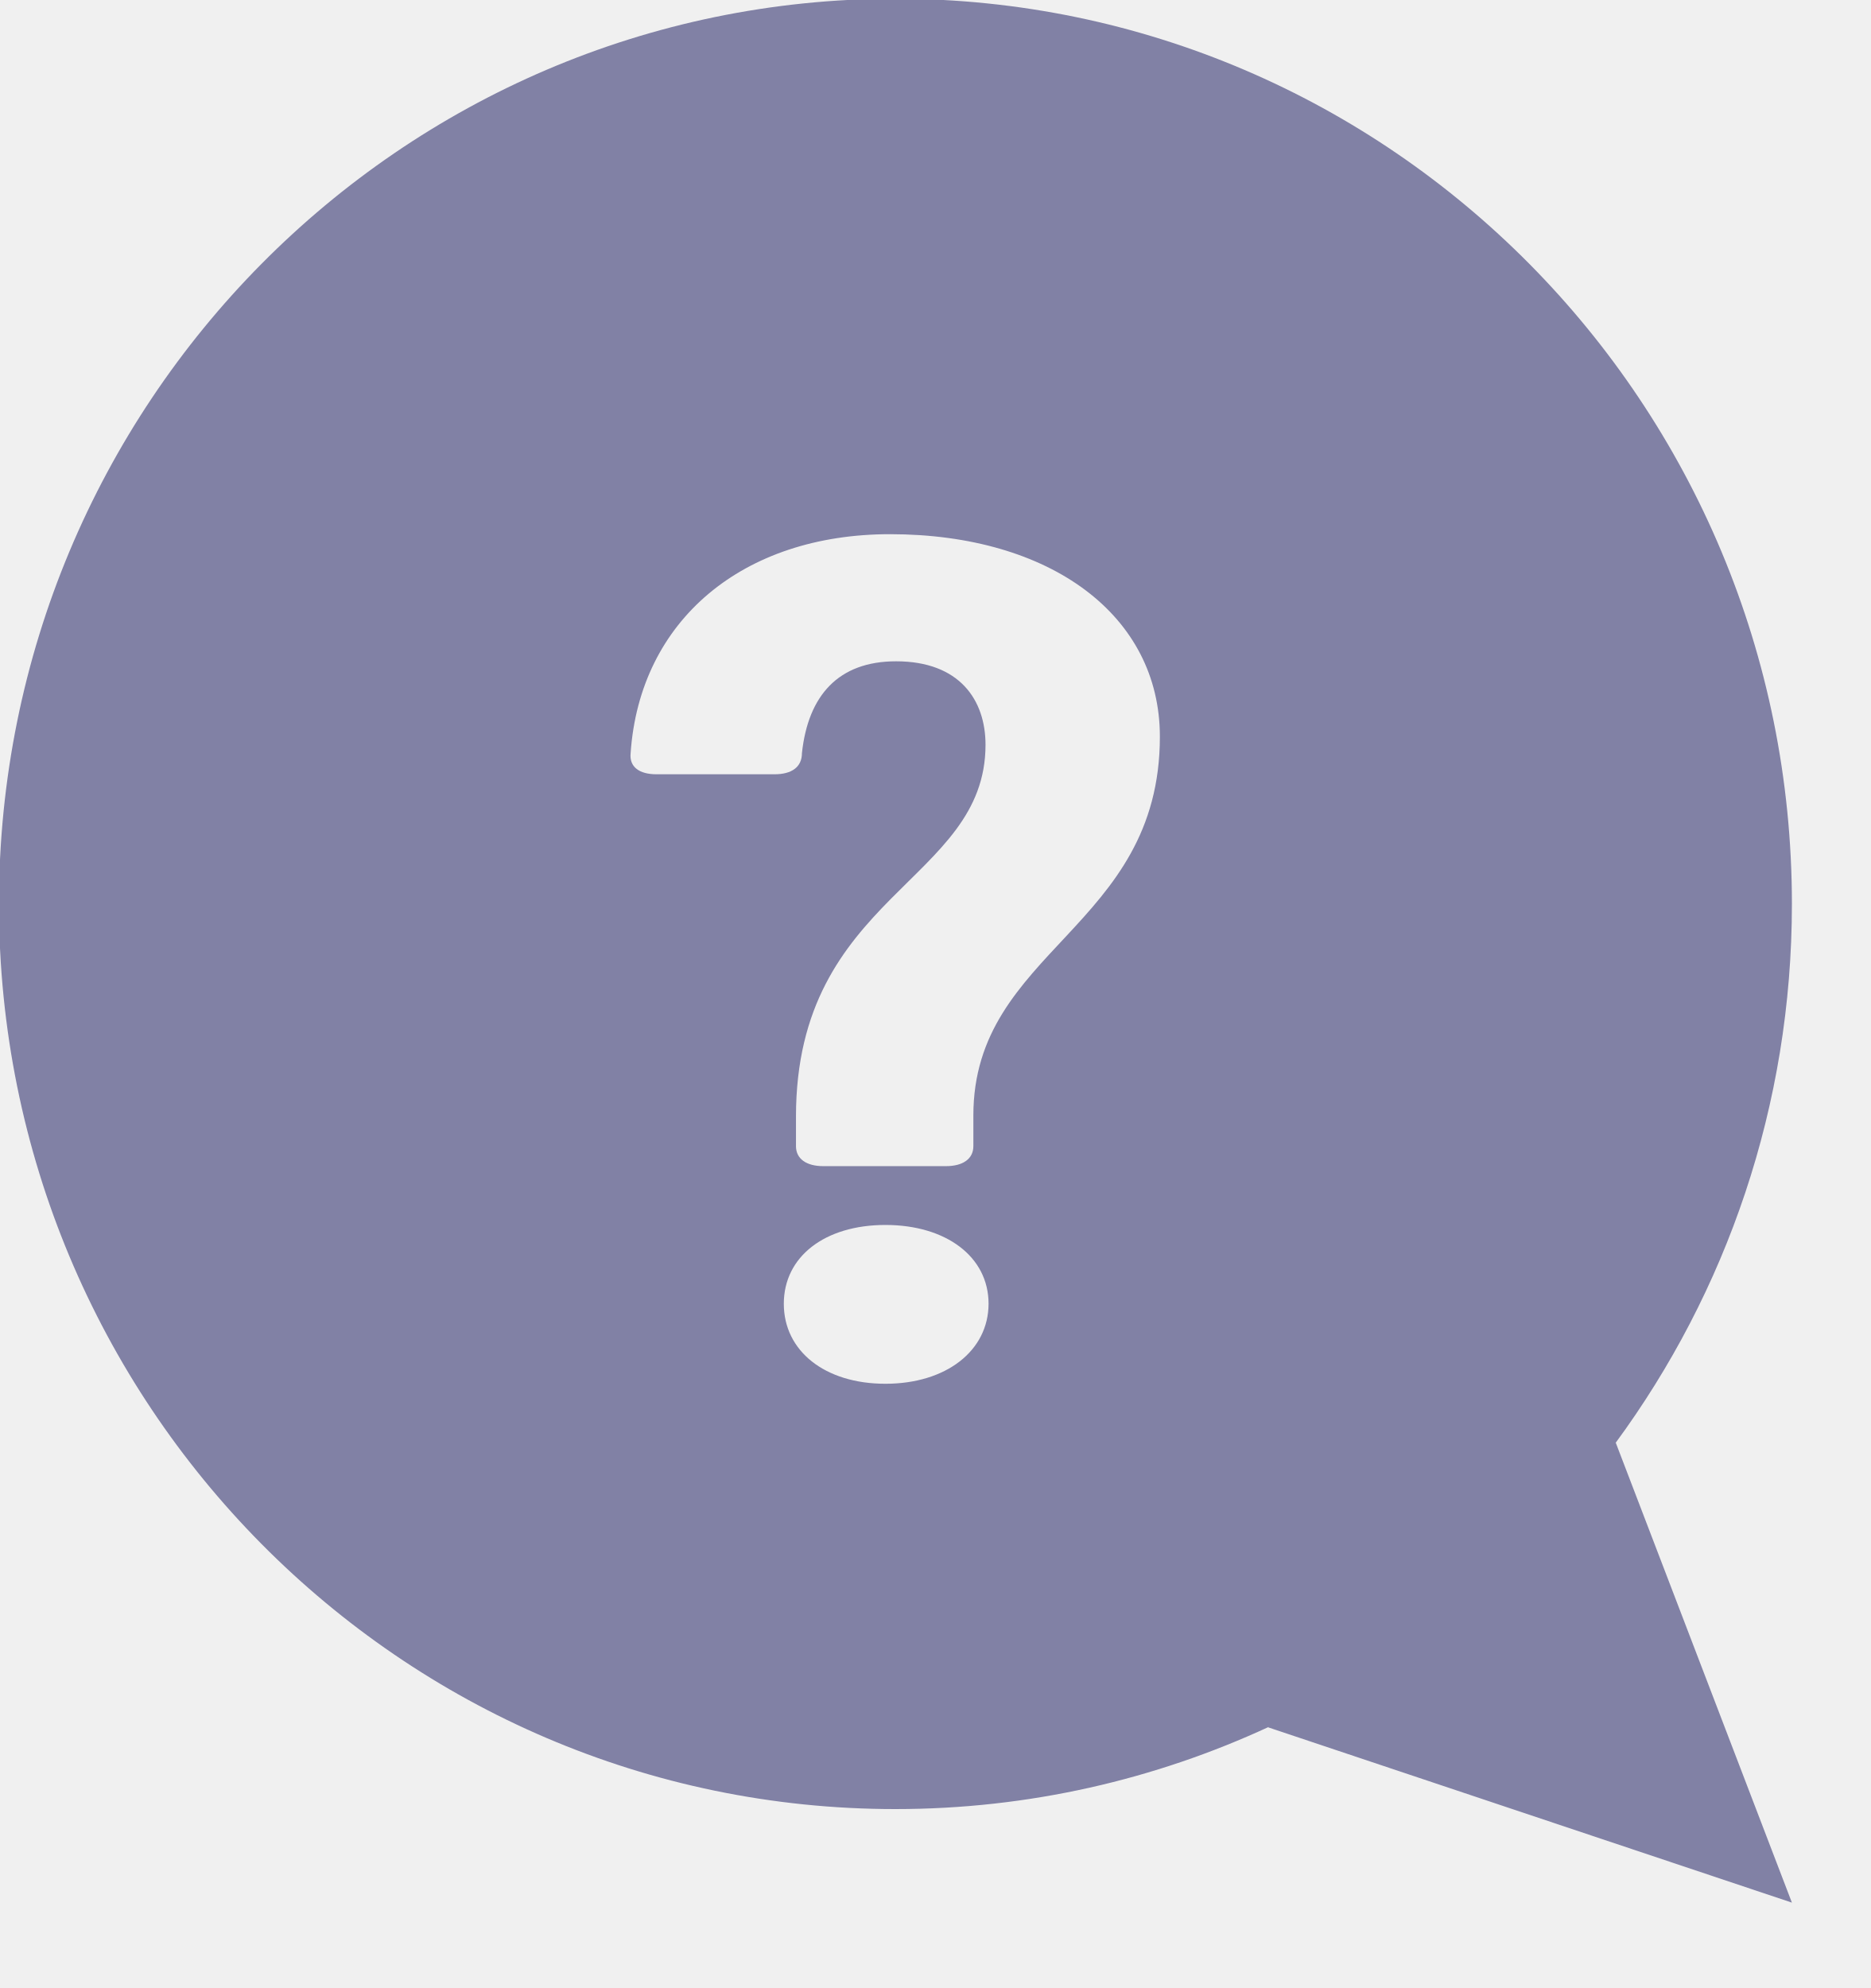
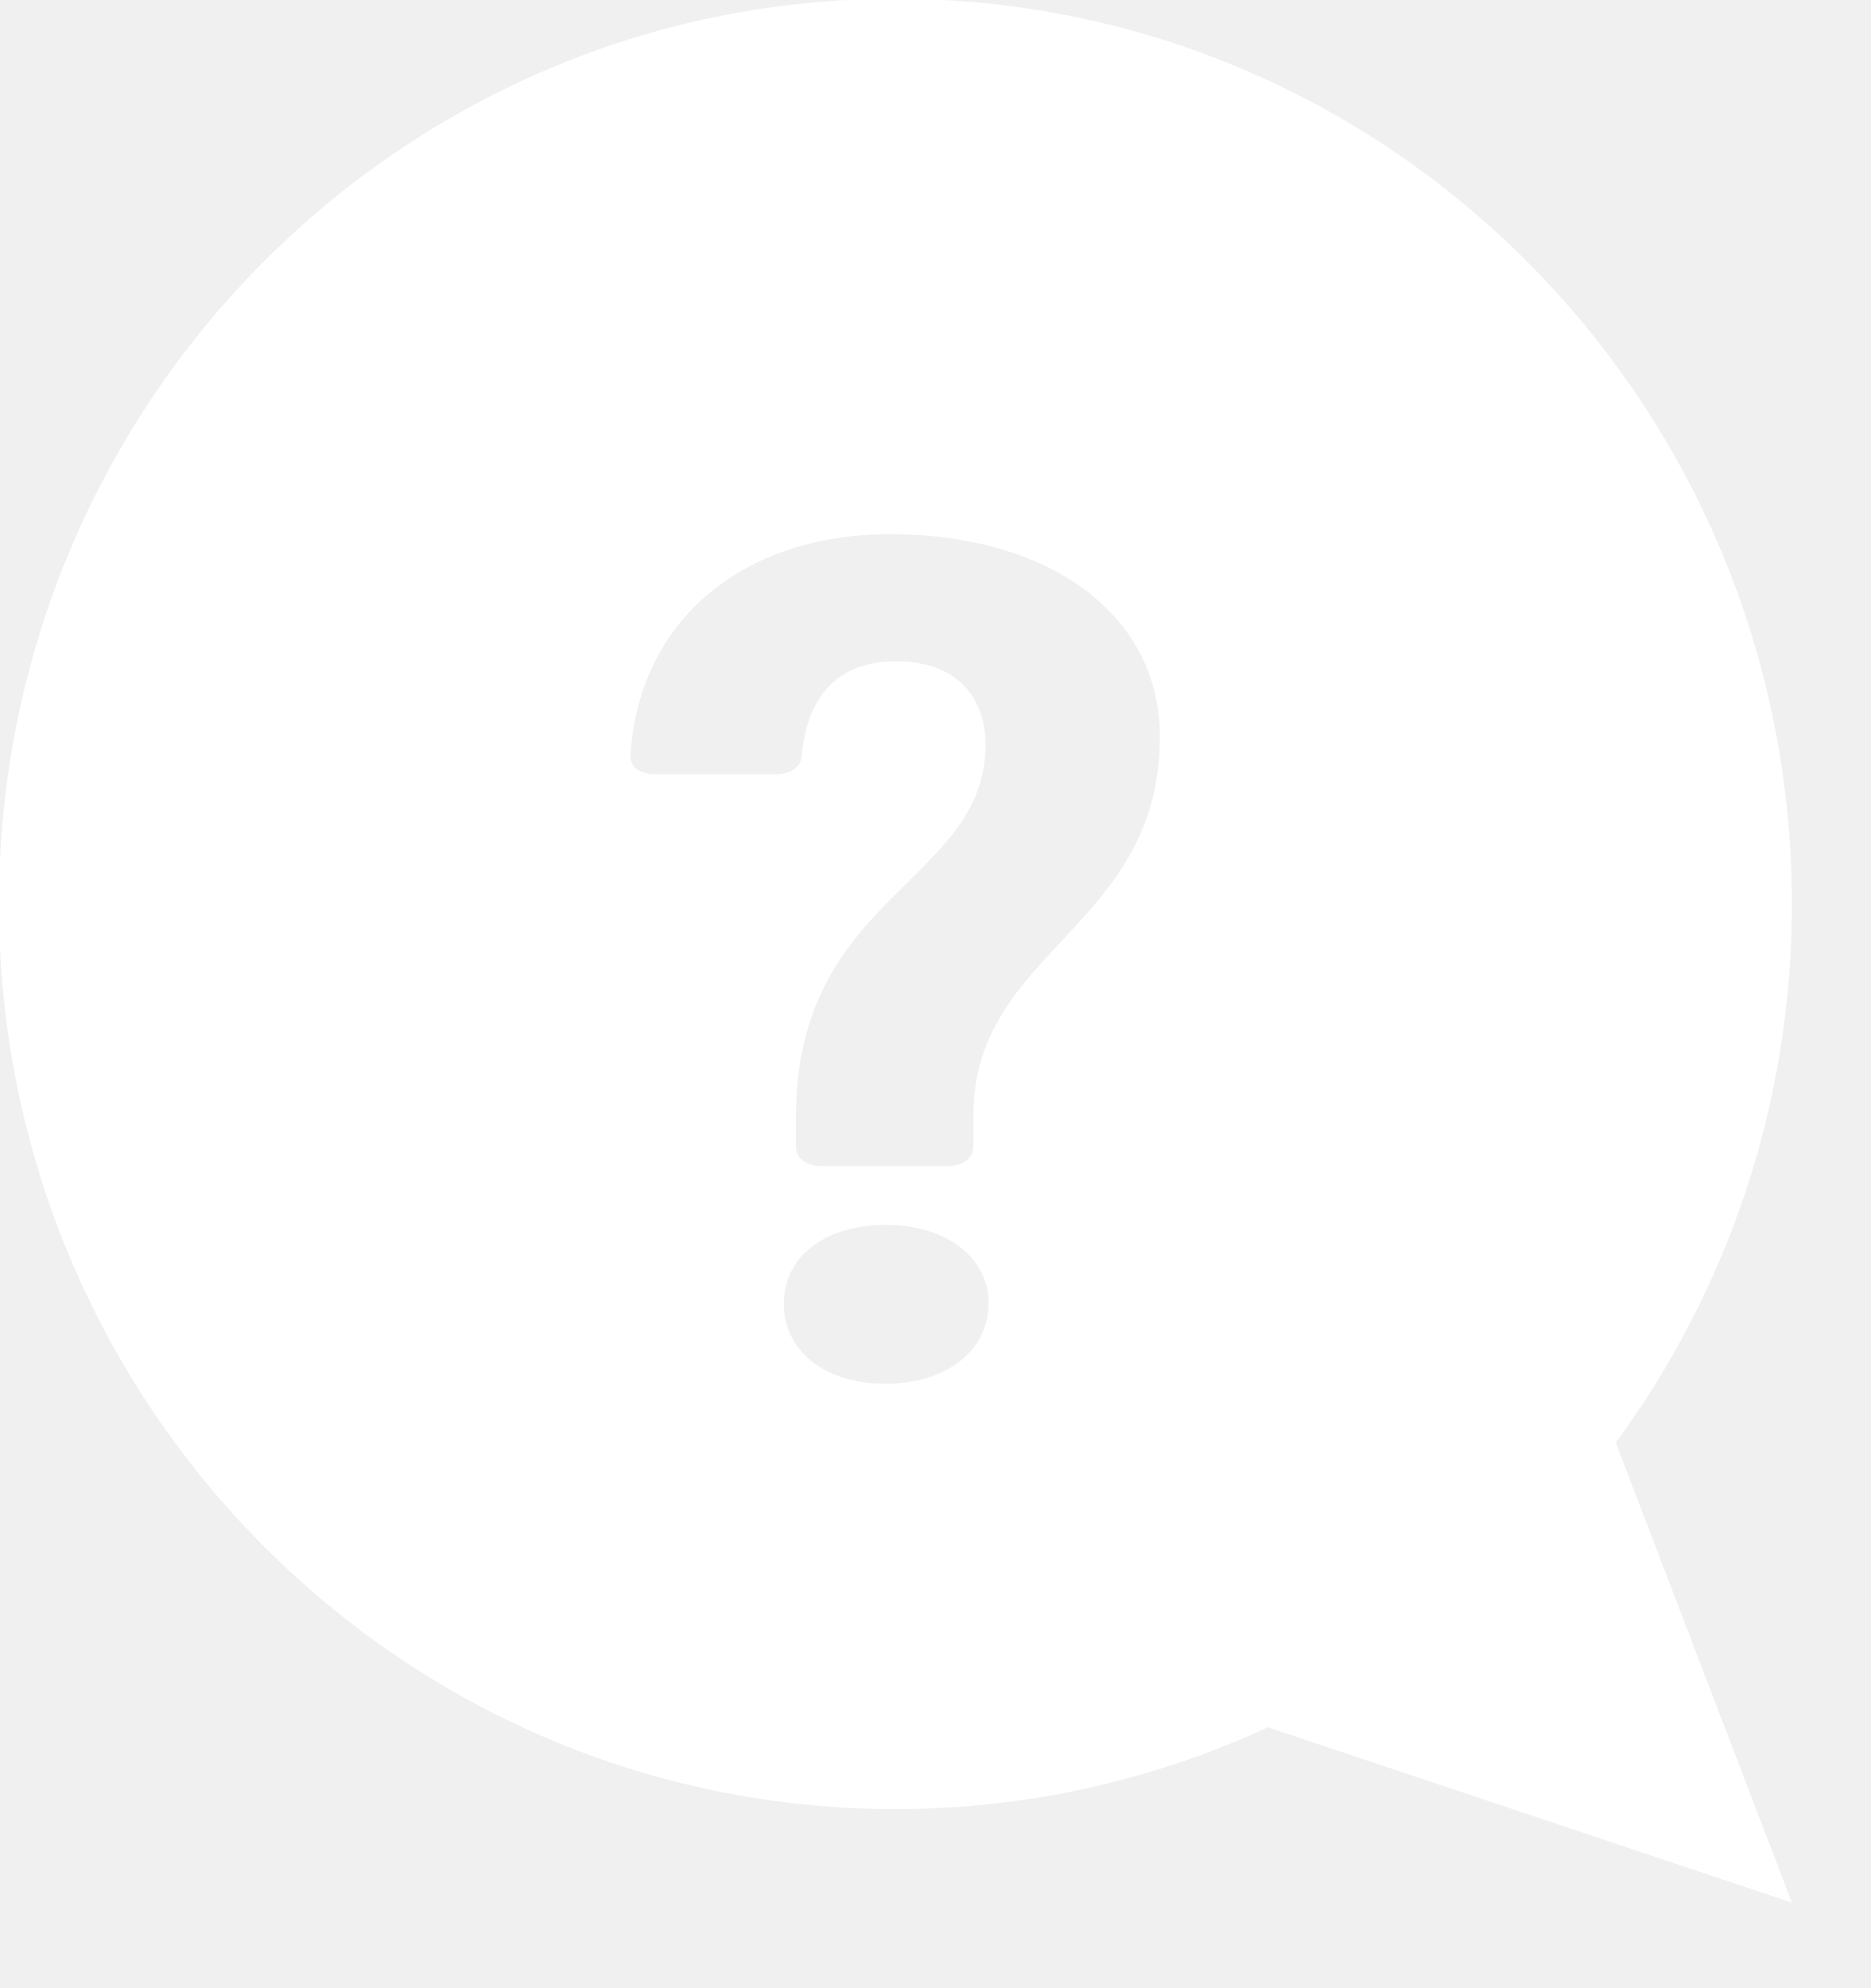
<svg xmlns="http://www.w3.org/2000/svg" width="16" height="17" viewBox="0 0 16 17" fill="none">
  <g clip-path="url(#clip0_2035_765)">
-     <path d="M7.657 -0.011C3.423 -0.011 -0.009 3.455 -0.009 7.73C-0.009 12.004 3.423 15.47 7.657 15.47C8.798 15.47 9.878 15.217 10.851 14.767L10.845 14.771L15.324 16.27L13.818 12.338L13.816 12.339C14.763 11.051 15.324 9.457 15.324 7.73C15.324 3.455 11.892 -0.011 7.657 -0.011L7.657 -0.011ZM7.572 11.833C7.053 11.833 6.703 11.552 6.703 11.149C6.703 10.746 7.053 10.475 7.572 10.475C8.09 10.475 8.454 10.746 8.454 11.149C8.453 11.552 8.09 11.833 7.572 11.833ZM8.324 9.539V9.801C8.324 9.911 8.233 9.972 8.09 9.972H7.04C6.898 9.972 6.807 9.911 6.807 9.801V9.549C6.807 7.647 8.428 7.547 8.428 6.369C8.428 5.987 8.207 5.655 7.663 5.655C7.17 5.655 6.911 5.947 6.858 6.44C6.858 6.561 6.768 6.621 6.625 6.621H5.613C5.471 6.621 5.38 6.561 5.393 6.44C5.471 5.303 6.353 4.568 7.611 4.568C8.985 4.568 9.919 5.263 9.919 6.299C9.919 7.939 8.324 8.12 8.324 9.539L8.324 9.539Z" fill="#8181A5" />
+     <path d="M7.657 -0.011C3.423 -0.011 -0.009 3.455 -0.009 7.73C-0.009 12.004 3.423 15.47 7.657 15.47C8.798 15.47 9.878 15.217 10.851 14.767L10.845 14.771L15.324 16.27L13.818 12.338L13.816 12.339C14.763 11.051 15.324 9.457 15.324 7.73C15.324 3.455 11.892 -0.011 7.657 -0.011L7.657 -0.011ZM7.572 11.833C7.053 11.833 6.703 11.552 6.703 11.149C6.703 10.746 7.053 10.475 7.572 10.475C8.09 10.475 8.454 10.746 8.454 11.149C8.453 11.552 8.09 11.833 7.572 11.833ZM8.324 9.539V9.801C8.324 9.911 8.233 9.972 8.09 9.972H7.04C6.898 9.972 6.807 9.911 6.807 9.801V9.549C6.807 7.647 8.428 7.547 8.428 6.369C8.428 5.987 8.207 5.655 7.663 5.655C7.17 5.655 6.911 5.947 6.858 6.44C6.858 6.561 6.768 6.621 6.625 6.621H5.613C5.471 6.621 5.38 6.561 5.393 6.44C5.471 5.303 6.353 4.568 7.611 4.568C8.985 4.568 9.919 5.263 9.919 6.299C9.919 7.939 8.324 8.12 8.324 9.539L8.324 9.539Z" fill="#fff" />
  </g>
-   <defs>
-     <clipPath id="clip0_2035_765">
-       <rect width="16" height="16.727" fill="white" />
-     </clipPath>
-   </defs>
</svg>
